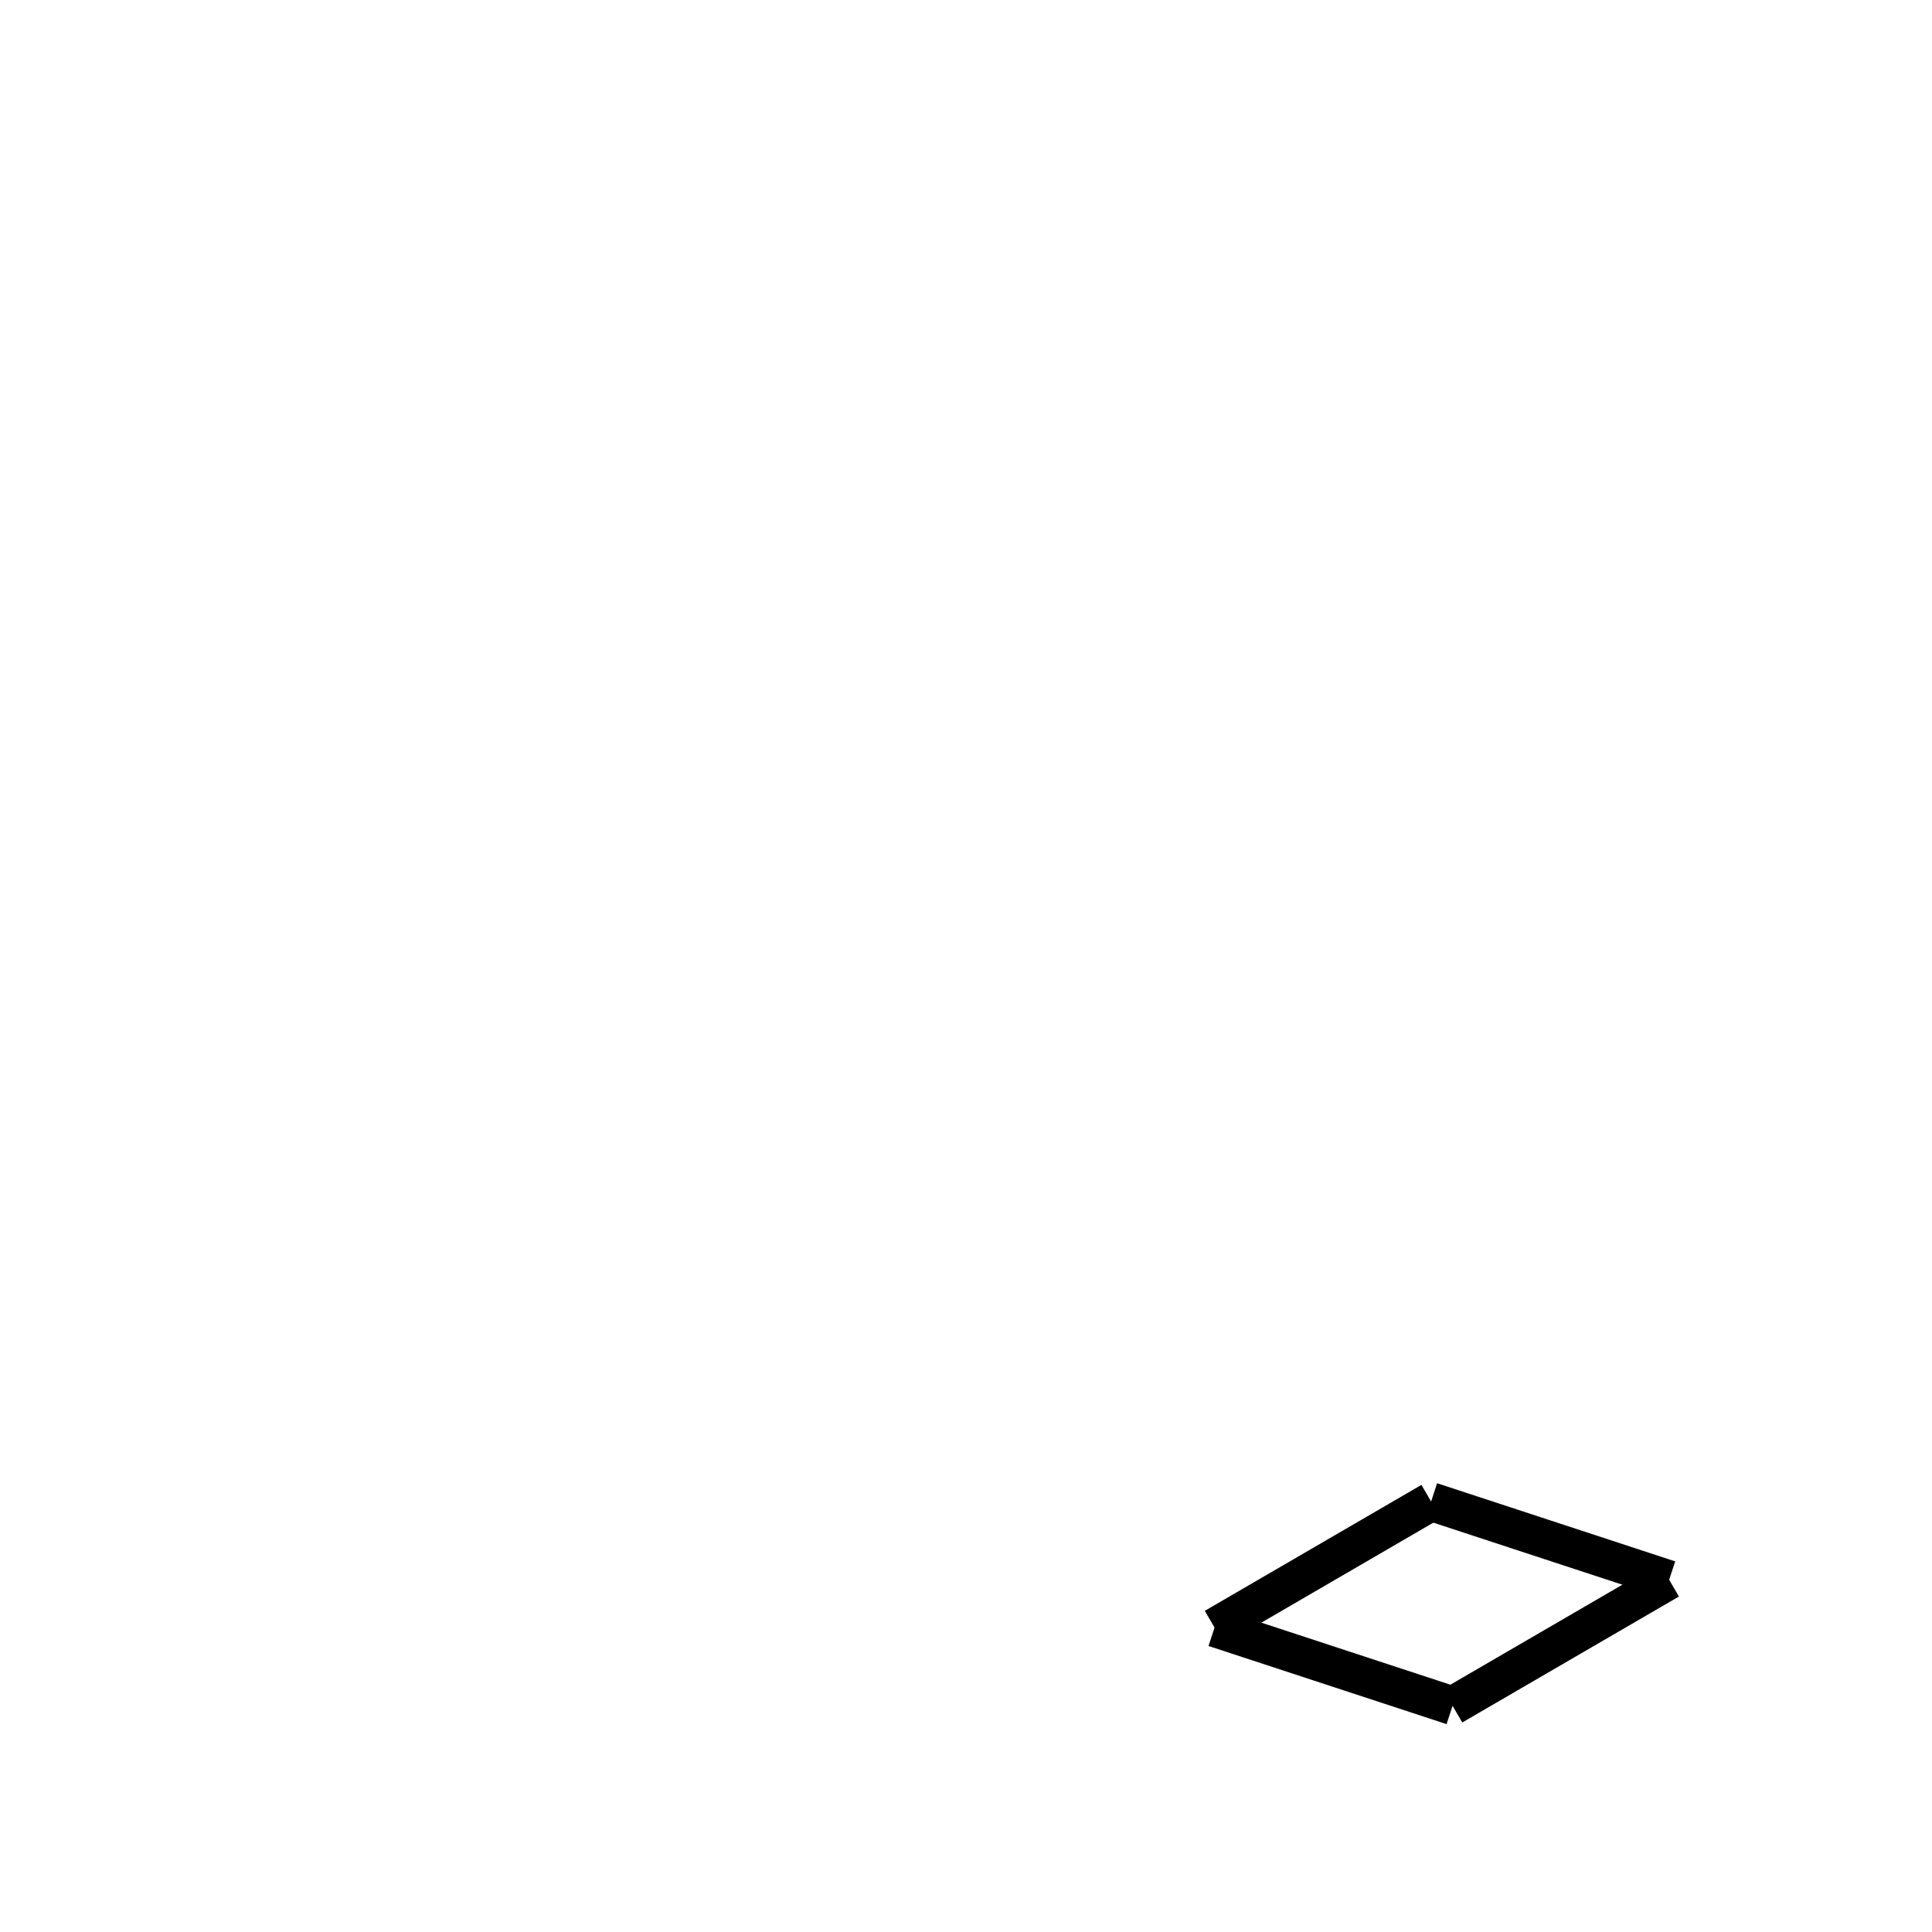
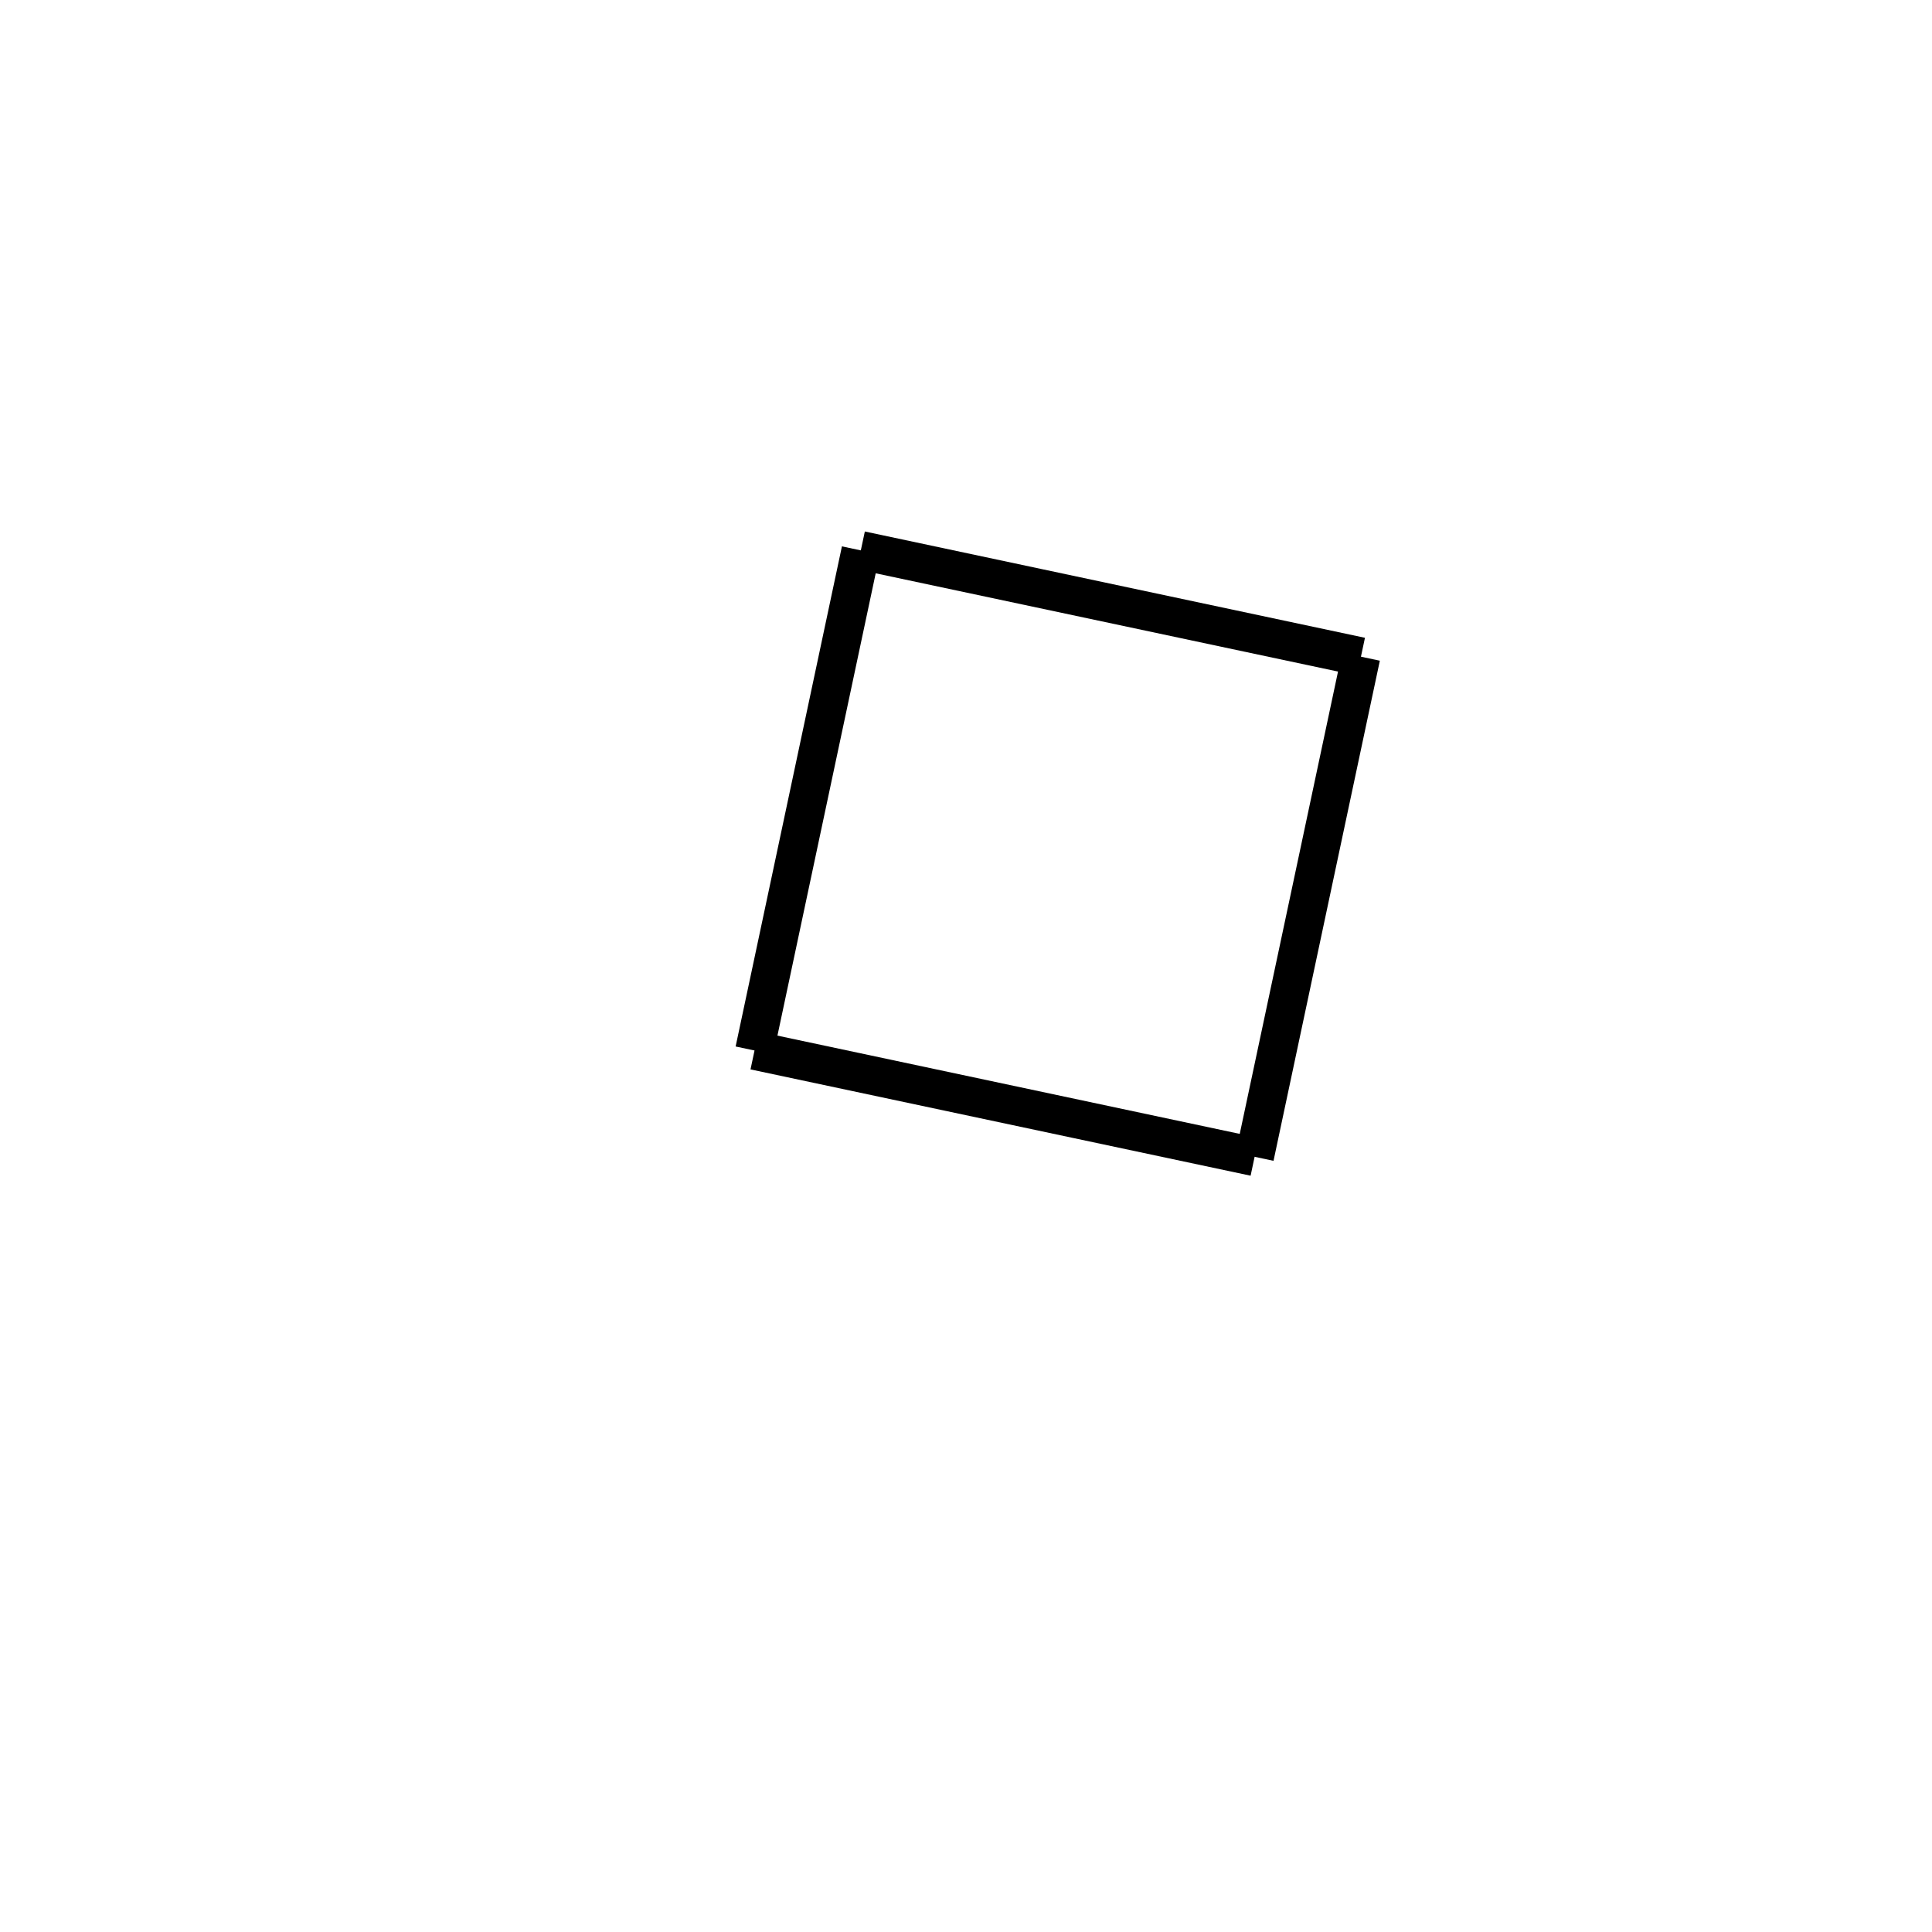
<svg xmlns="http://www.w3.org/2000/svg" height="100" width="100">
-   <line x1="75.186" y1="88.29" x2="62.864" y2="84.246" stroke-width="2" stroke="black" />
-   <line x1="62.863" y1="84.241" x2="74.076" y2="77.722" stroke-width="2" stroke="black" />
-   <line x1="86.396" y1="81.767" x2="74.073" y2="77.722" stroke-width="2" stroke="black" />
-   <line x1="75.184" y1="88.291" x2="86.397" y2="81.772" stroke-width="2" stroke="black" />
+   <line x1="44.556" y1="28.488" x2="70.442" y2="33.99" stroke-width="2" stroke="black" />
+   <line x1="70.442" y1="33.99" x2="64.939" y2="59.876" stroke-width="2" stroke="black" />
+   <line x1="39.054" y1="54.374" x2="64.939" y2="59.876" stroke-width="2" stroke="black" />
+   <line x1="44.556" y1="28.488" x2="39.054" y2="54.374" stroke-width="2" stroke="black" />
</svg>
